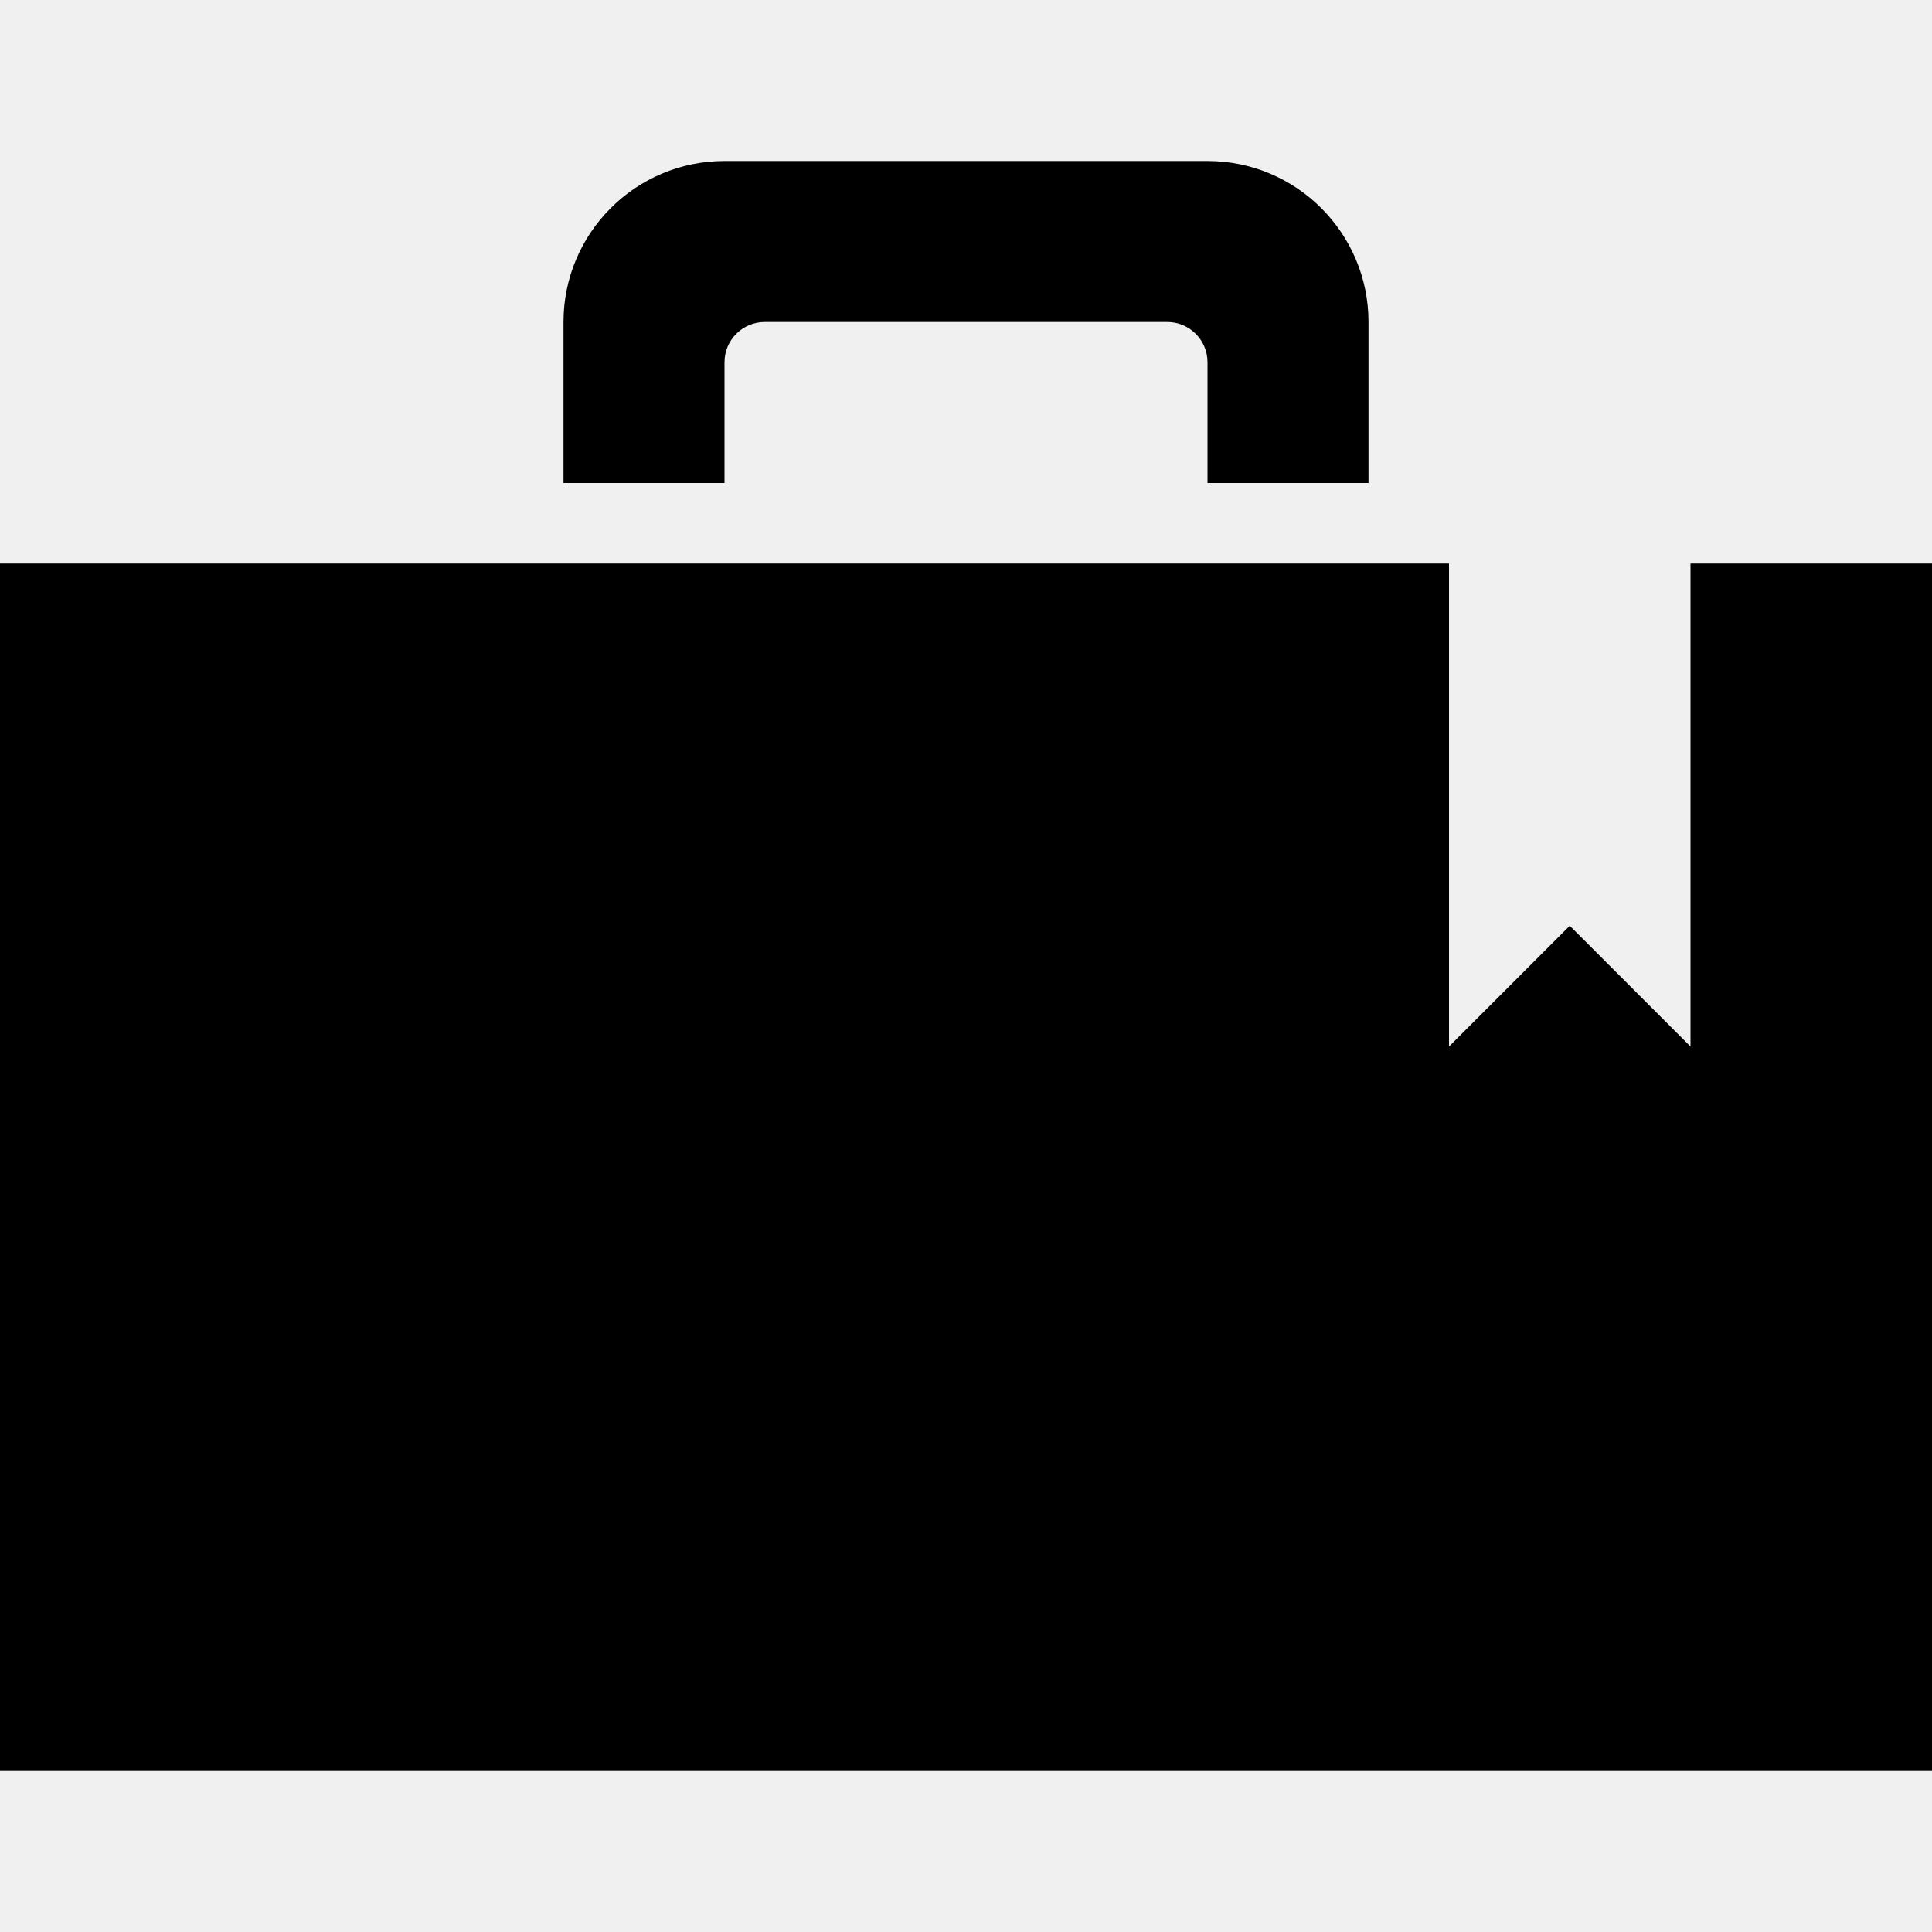
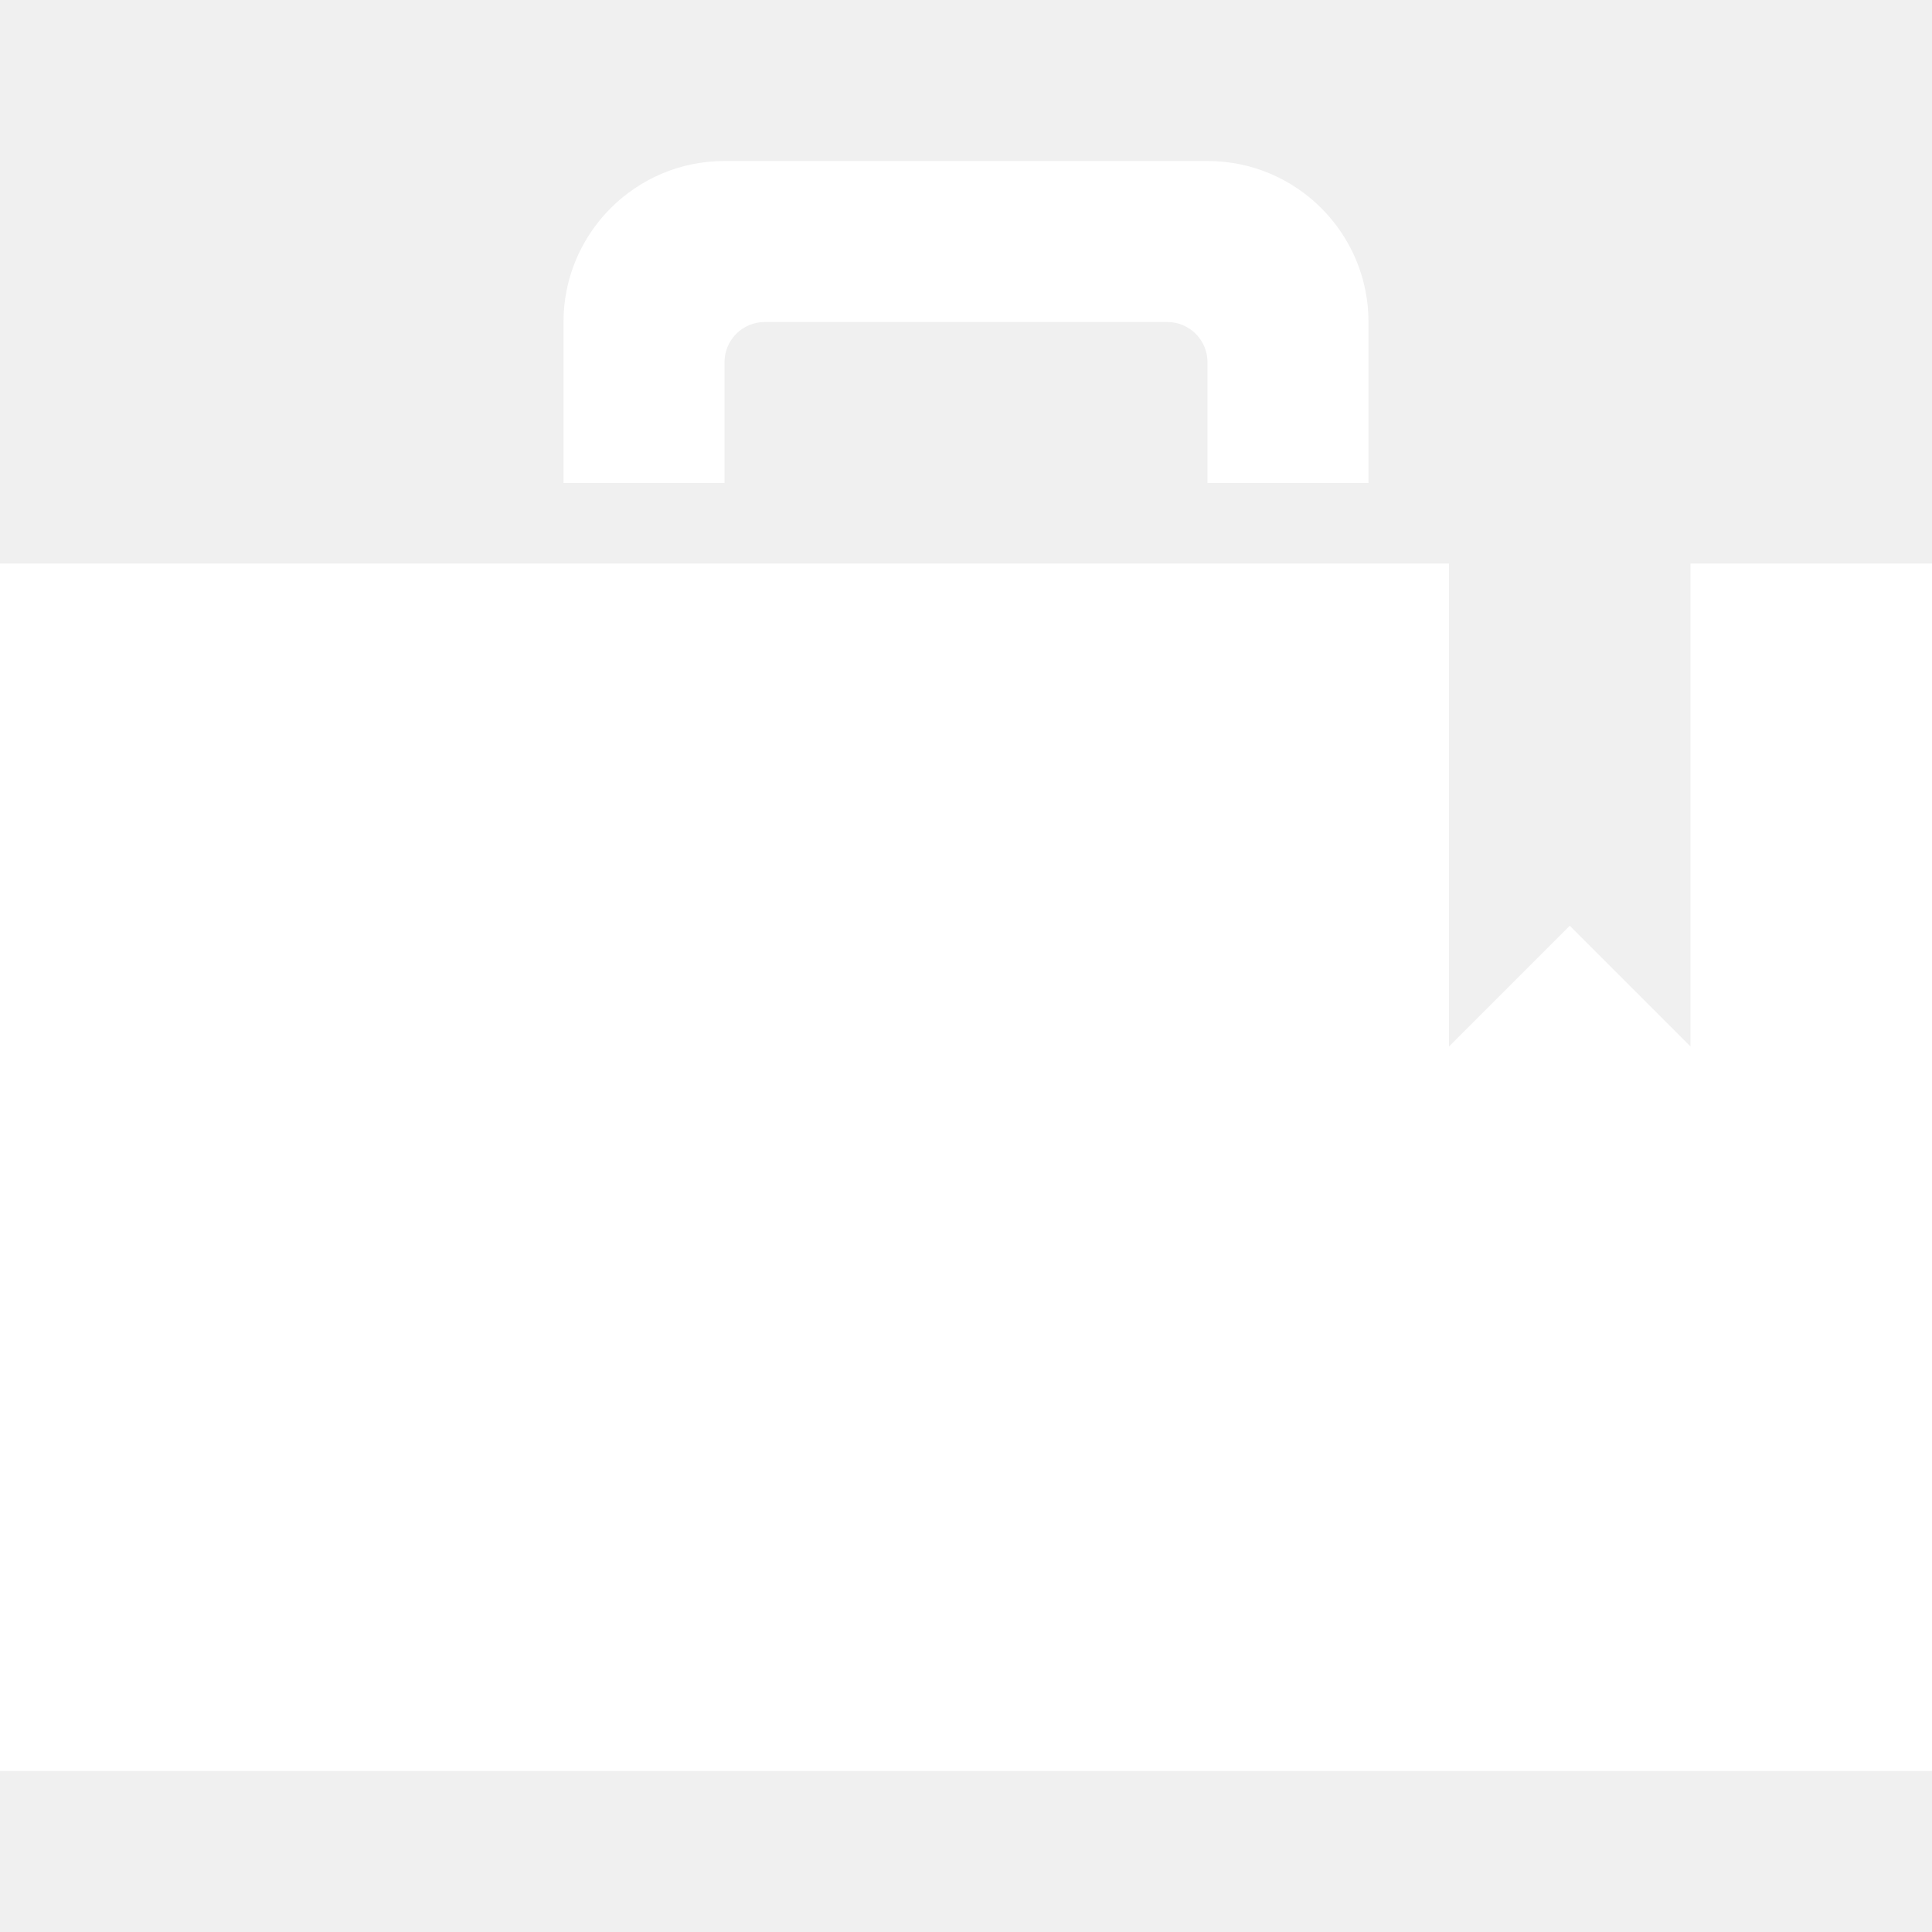
- <svg xmlns="http://www.w3.org/2000/svg" width="24" height="24" viewBox="0 0 24 24">
+ <svg xmlns="http://www.w3.org/2000/svg" width="24" height="24" viewBox="0 0 24 24" fill="#ffffff">
  <path d="M9 6h-2v-2c0-1.104.896-2 2-2h6c1.104 0 2 .896 2 2v2h-2v-1.5c0-.276-.224-.5-.5-.5h-5c-.276 0-.5.224-.5.5v1.5zm12 1v6l-1.5-1.5-1.5 1.5v-6h-18v15h24v-15h-3z" />
</svg>
